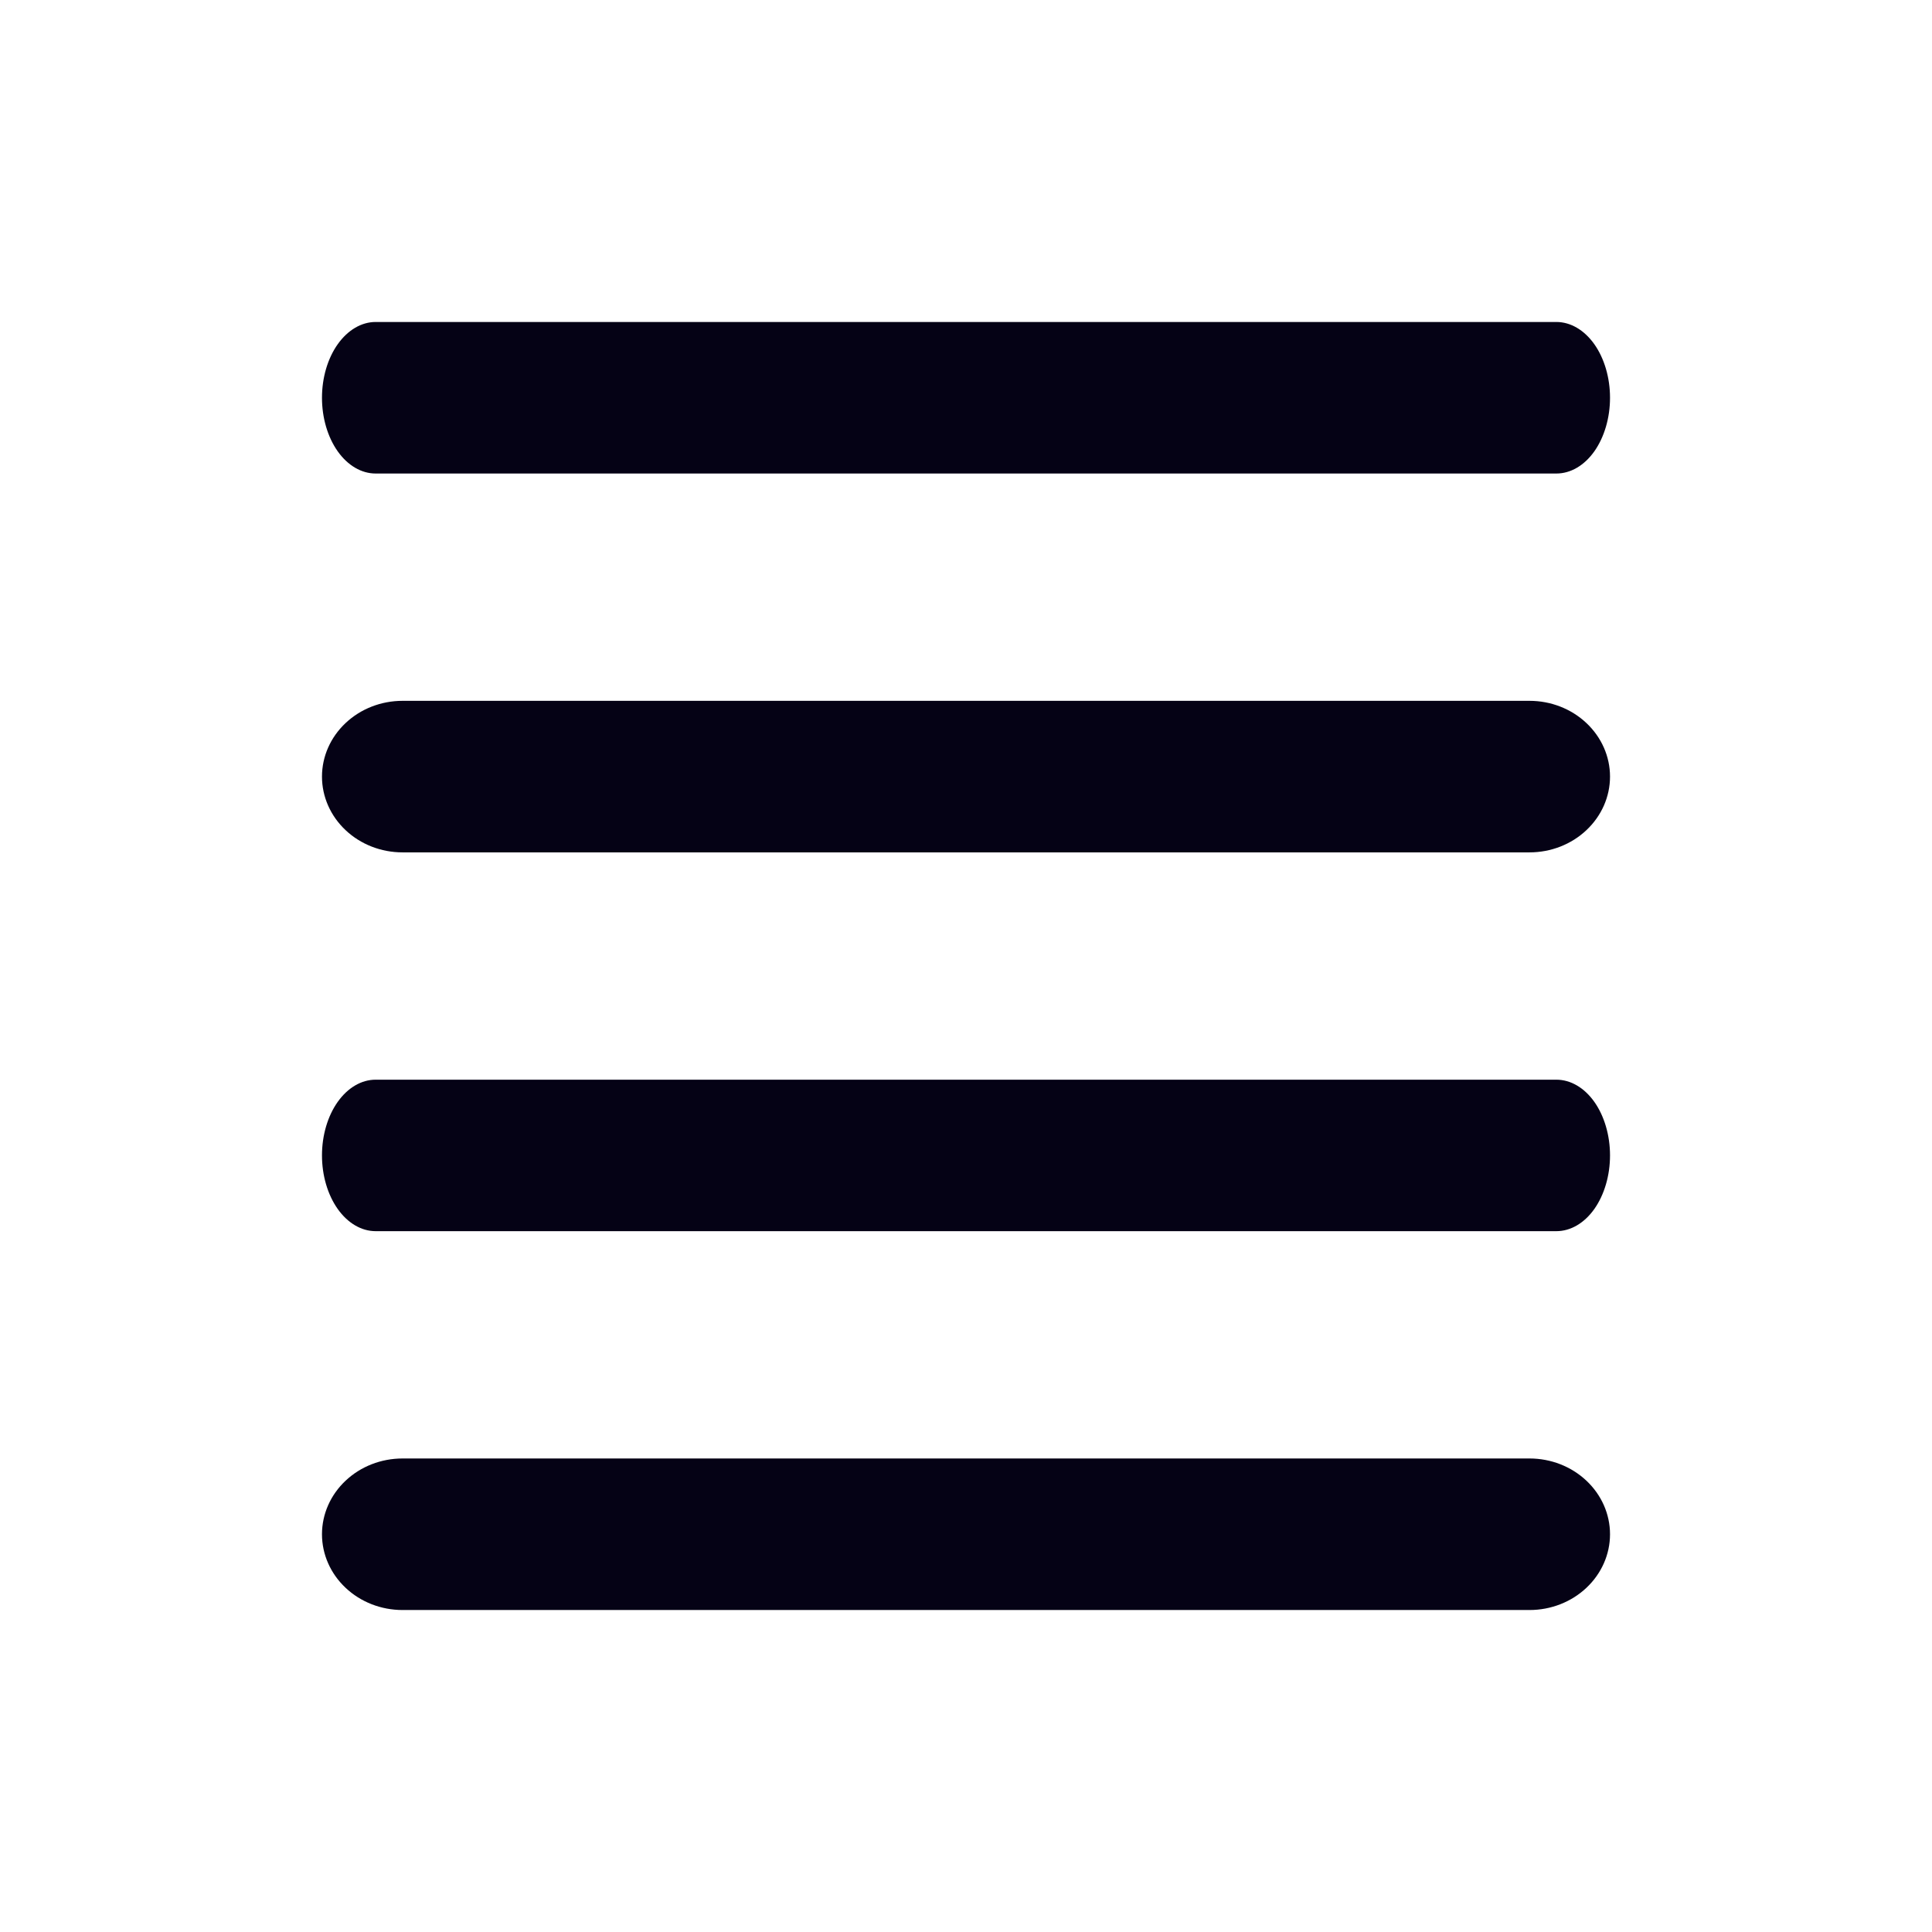
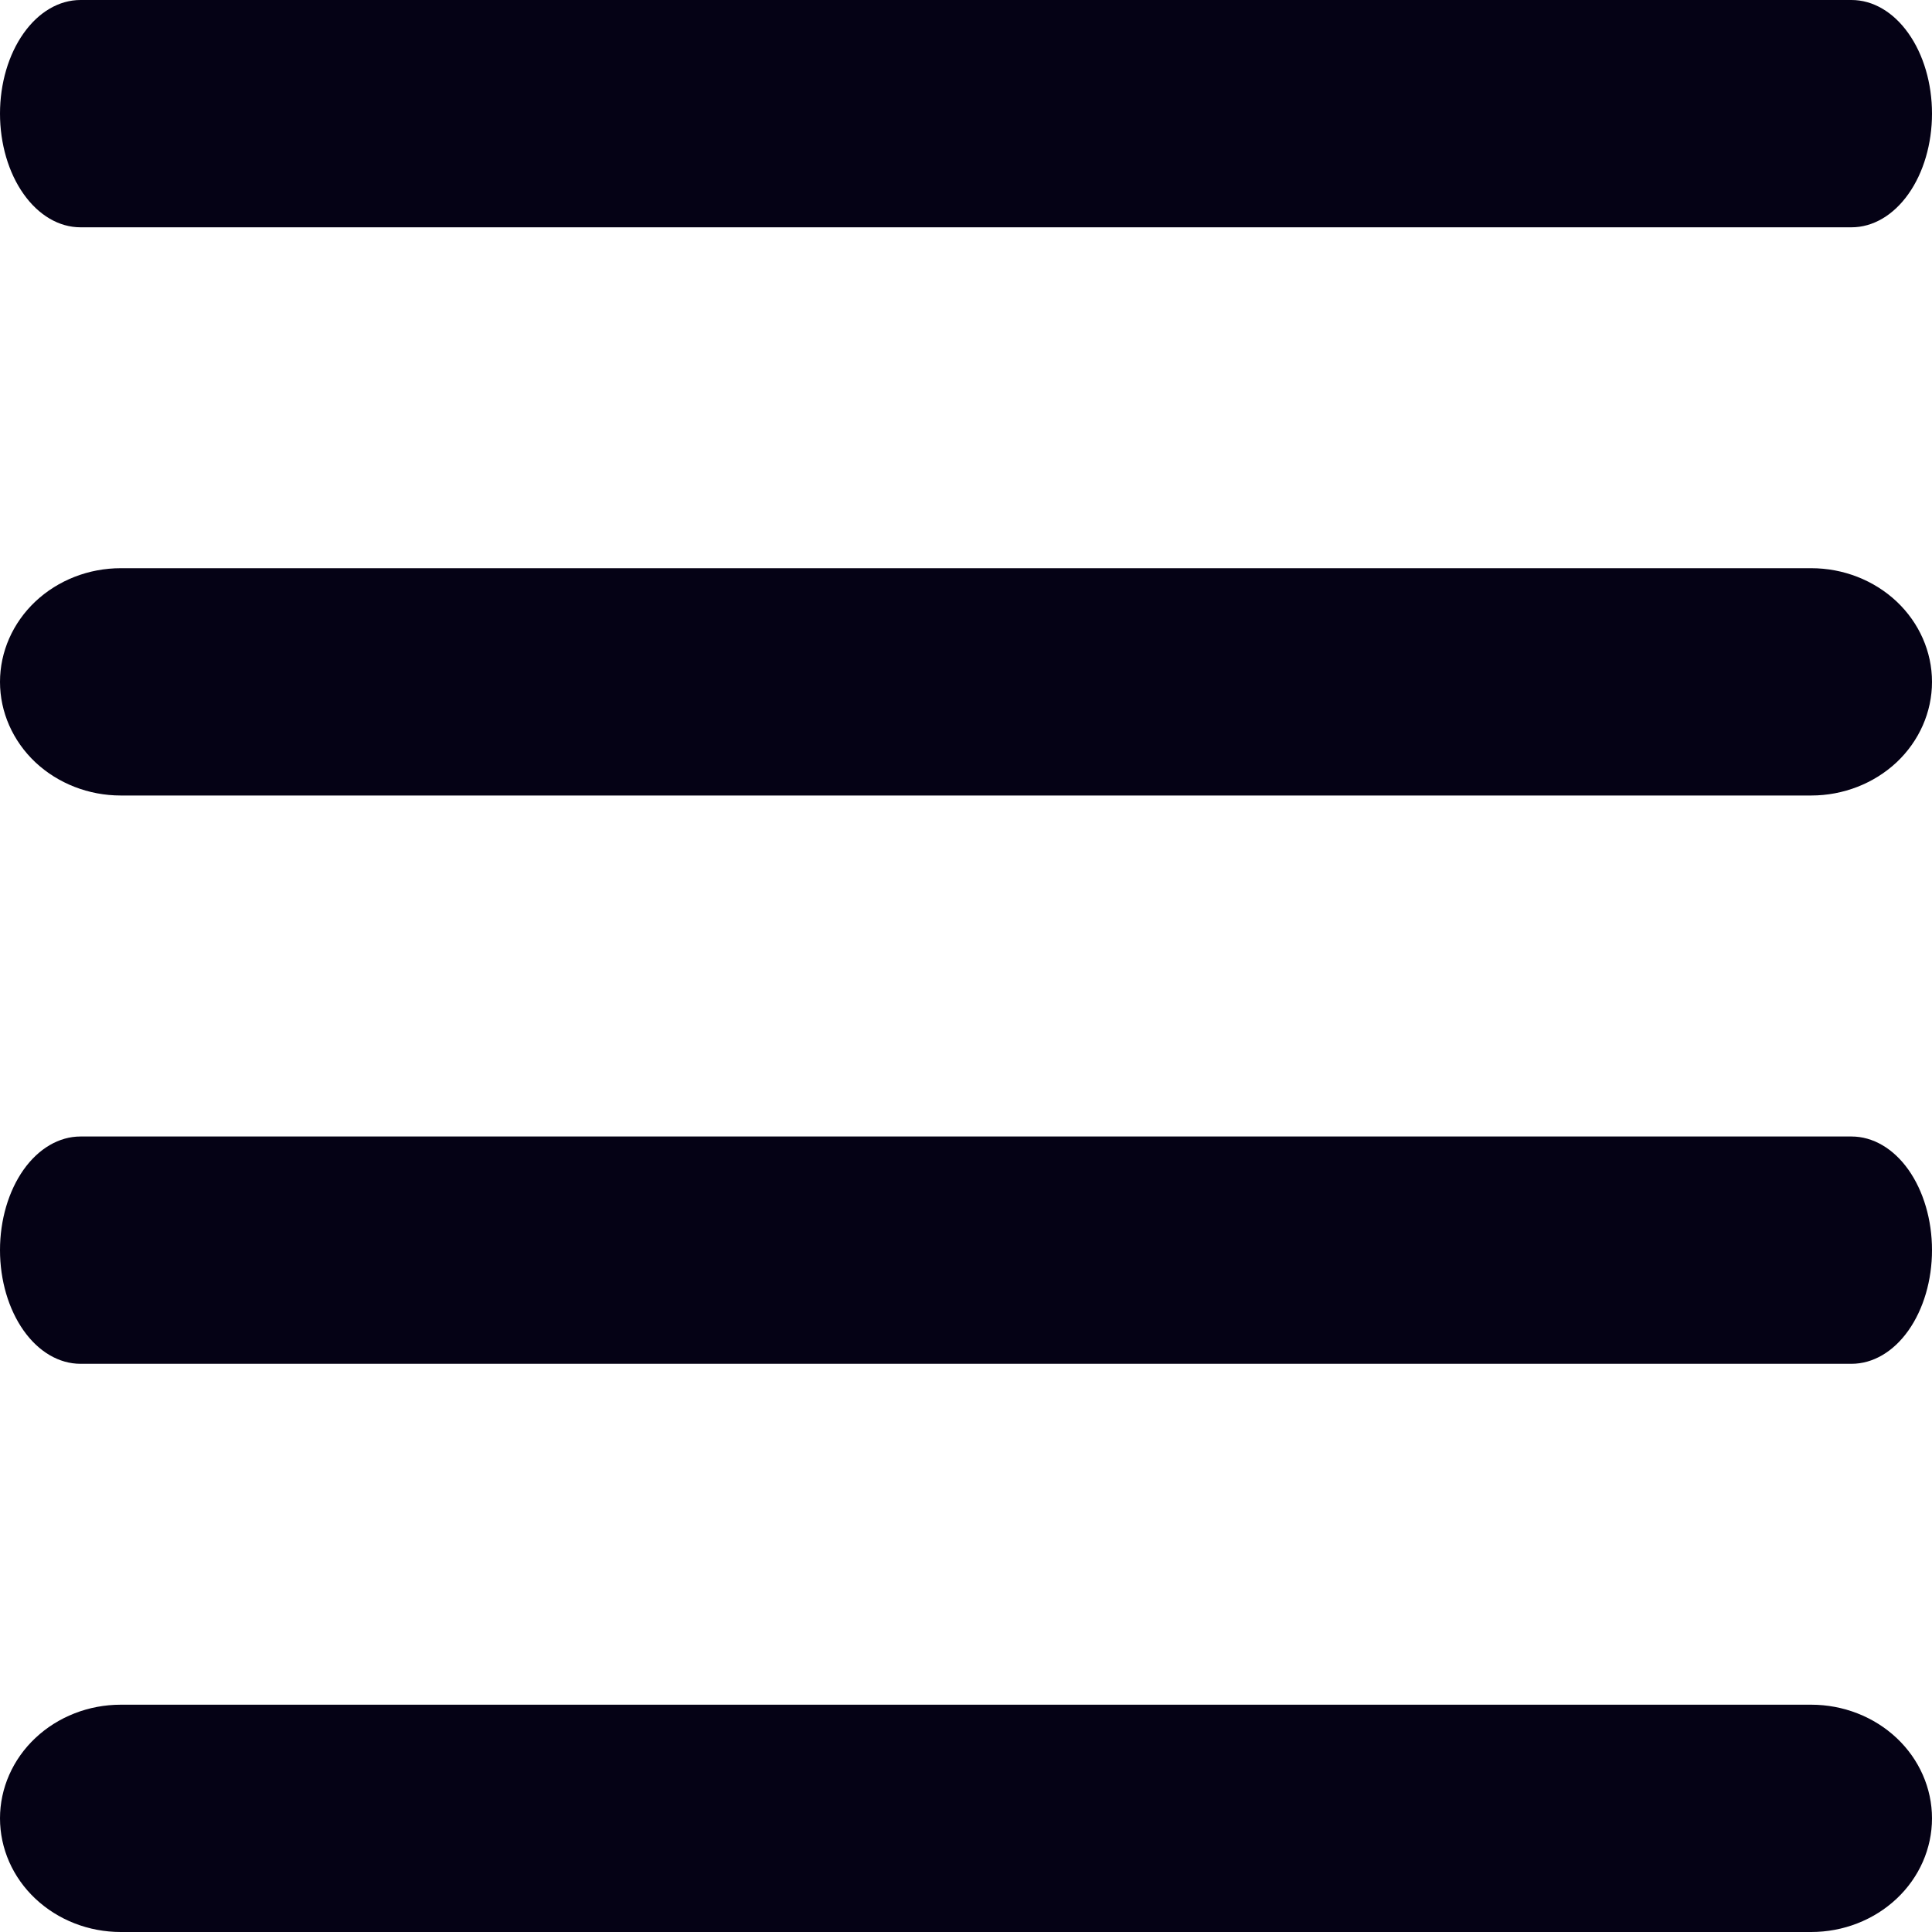
- <svg xmlns="http://www.w3.org/2000/svg" width="32" height="32" viewBox="0 0 32 32" fill="none">
-   <path fill-rule="evenodd" clip-rule="evenodd" d="M25.778 7.843H6.222C5.987 7.843 5.761 7.711 5.594 7.476C5.427 7.24 5.333 6.921 5.333 6.588C5.333 6.256 5.427 5.936 5.594 5.701C5.761 5.466 5.987 5.333 6.222 5.333H25.778C26.014 5.333 26.24 5.466 26.407 5.701C26.573 5.936 26.667 6.256 26.667 6.588C26.667 6.921 26.573 7.24 26.407 7.476C26.24 7.711 26.014 7.843 25.778 7.843ZM6.667 11.608H25.334C25.687 11.608 26.026 11.74 26.276 11.976C26.526 12.211 26.667 12.53 26.667 12.863C26.667 13.196 26.526 13.515 26.276 13.75C26.026 13.986 25.687 14.118 25.334 14.118H6.667C6.313 14.118 5.974 13.986 5.724 13.75C5.474 13.515 5.333 13.196 5.333 12.863C5.333 12.53 5.474 12.211 5.724 11.976C5.974 11.74 6.313 11.608 6.667 11.608ZM25.334 24.157H6.667C6.313 24.157 5.974 24.289 5.724 24.525C5.474 24.76 5.333 25.079 5.333 25.412C5.333 25.745 5.474 26.064 5.724 26.299C5.974 26.535 6.313 26.667 6.667 26.667H25.334C25.687 26.667 26.026 26.535 26.276 26.299C26.526 26.064 26.667 25.745 26.667 25.412C26.667 25.079 26.526 24.76 26.276 24.525C26.026 24.289 25.687 24.157 25.334 24.157ZM6.222 17.883H25.778C26.014 17.883 26.24 18.015 26.407 18.25C26.573 18.485 26.667 18.805 26.667 19.137C26.667 19.47 26.573 19.789 26.407 20.025C26.24 20.26 26.014 20.392 25.778 20.392H6.222C5.987 20.392 5.761 20.26 5.594 20.025C5.427 19.789 5.333 19.47 5.333 19.137C5.333 18.805 5.427 18.485 5.594 18.25C5.761 18.015 5.987 17.883 6.222 17.883Z" fill="#050215" />
+ <svg xmlns="http://www.w3.org/2000/svg" width="20" height="20" viewBox="0 0 20 20" fill="none">
+   <path fill-rule="evenodd" clip-rule="evenodd" d="M19.167 2.353H0.833C0.612 2.353 0.4 2.229 0.244 2.008C0.088 1.788 0 1.488 0 1.176C0 0.864 0.088 0.565 0.244 0.345C0.4 0.124 0.612 0 0.833 0H19.167C19.388 0 19.6 0.124 19.756 0.345C19.912 0.565 20 0.864 20 1.176C20 1.488 19.912 1.788 19.756 2.008C19.6 2.229 19.388 2.353 19.167 2.353ZM1.25 5.882H18.75C19.081 5.882 19.399 6.006 19.634 6.227C19.868 6.448 20 6.747 20 7.059C20 7.371 19.868 7.67 19.634 7.891C19.399 8.111 19.081 8.235 18.75 8.235H1.25C0.918 8.235 0.601 8.111 0.366 7.891C0.132 7.67 0 7.371 0 7.059C0 6.747 0.132 6.448 0.366 6.227C0.601 6.006 0.918 5.882 1.25 5.882ZM18.75 17.647H1.25C0.918 17.647 0.601 17.771 0.366 17.992C0.132 18.212 0 18.512 0 18.823C0 19.136 0.132 19.435 0.366 19.655C0.601 19.876 0.918 20 1.25 20H18.75C19.081 20 19.399 19.876 19.634 19.655C19.868 19.435 20 19.136 20 18.823C20 18.512 19.868 18.212 19.634 17.992C19.399 17.771 19.081 17.647 18.75 17.647ZM0.833 11.765H19.167C19.388 11.765 19.6 11.889 19.756 12.109C19.912 12.33 20 12.629 20 12.941C20 13.253 19.912 13.552 19.756 13.773C19.6 13.994 19.388 14.118 19.167 14.118H0.833C0.612 14.118 0.4 13.994 0.244 13.773C0.088 13.552 0 13.253 0 12.941C0 12.629 0.088 12.33 0.244 12.109C0.4 11.889 0.612 11.765 0.833 11.765Z" fill="#050215" />
</svg>
